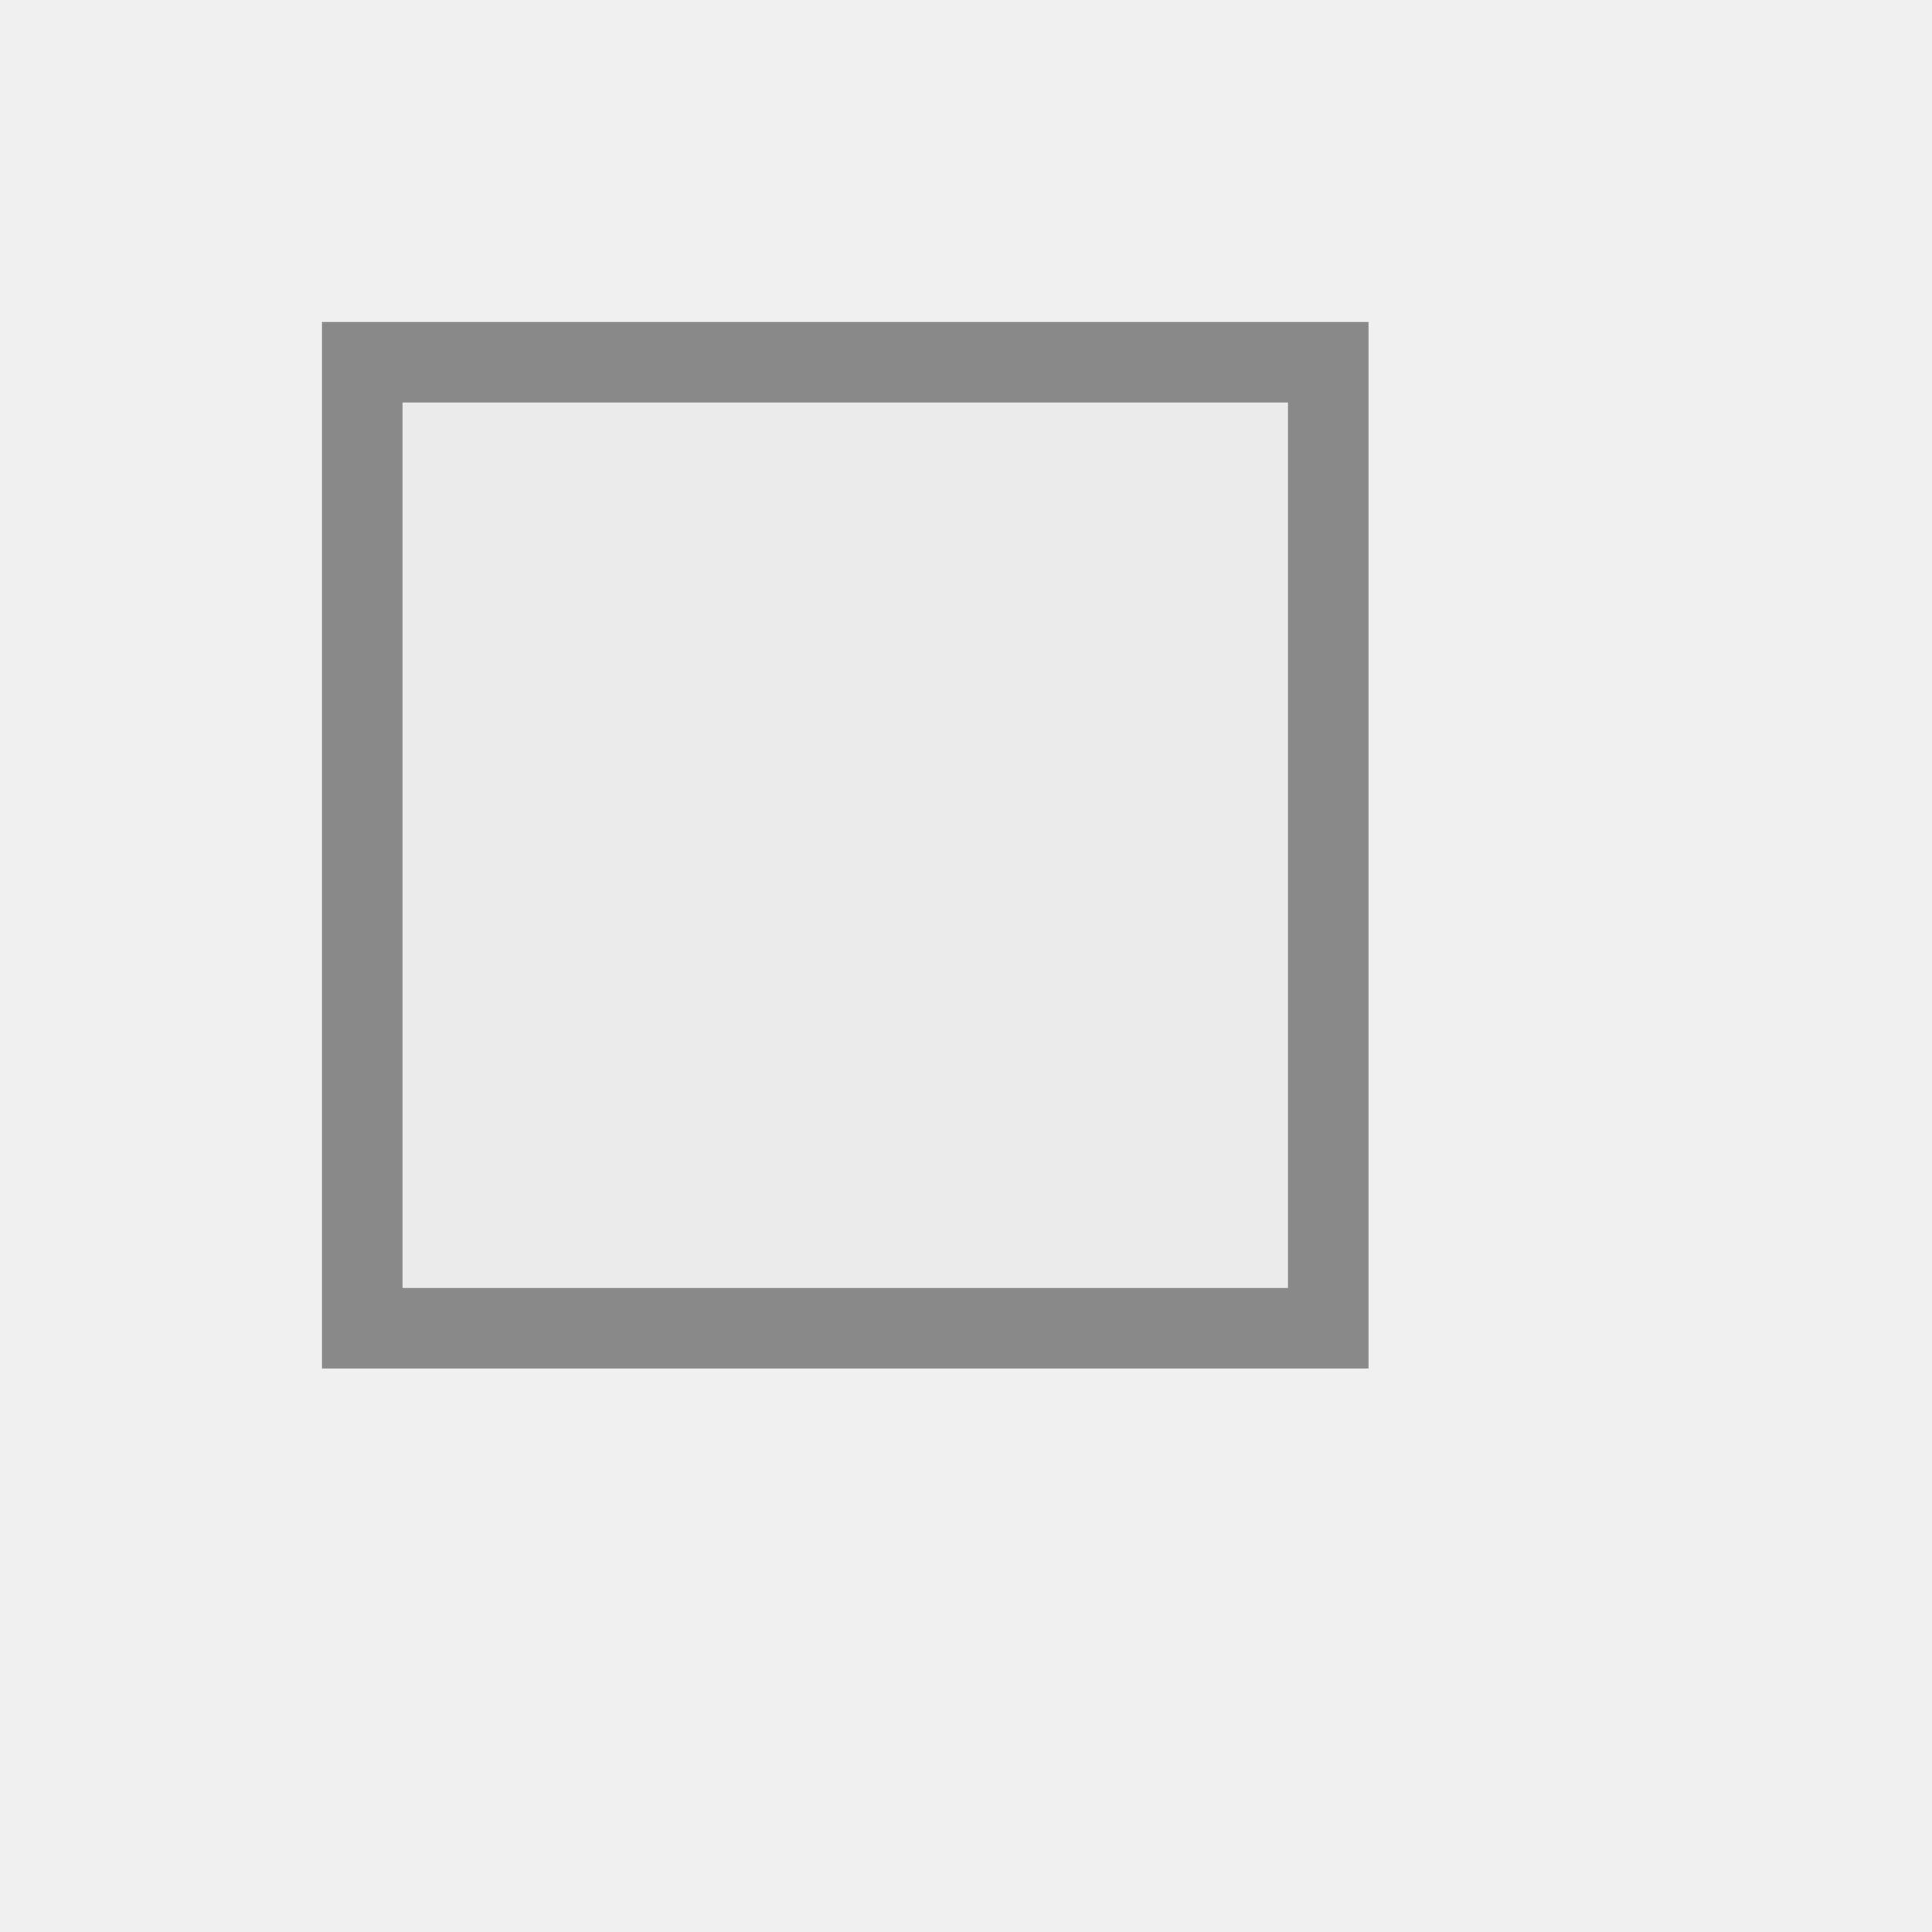
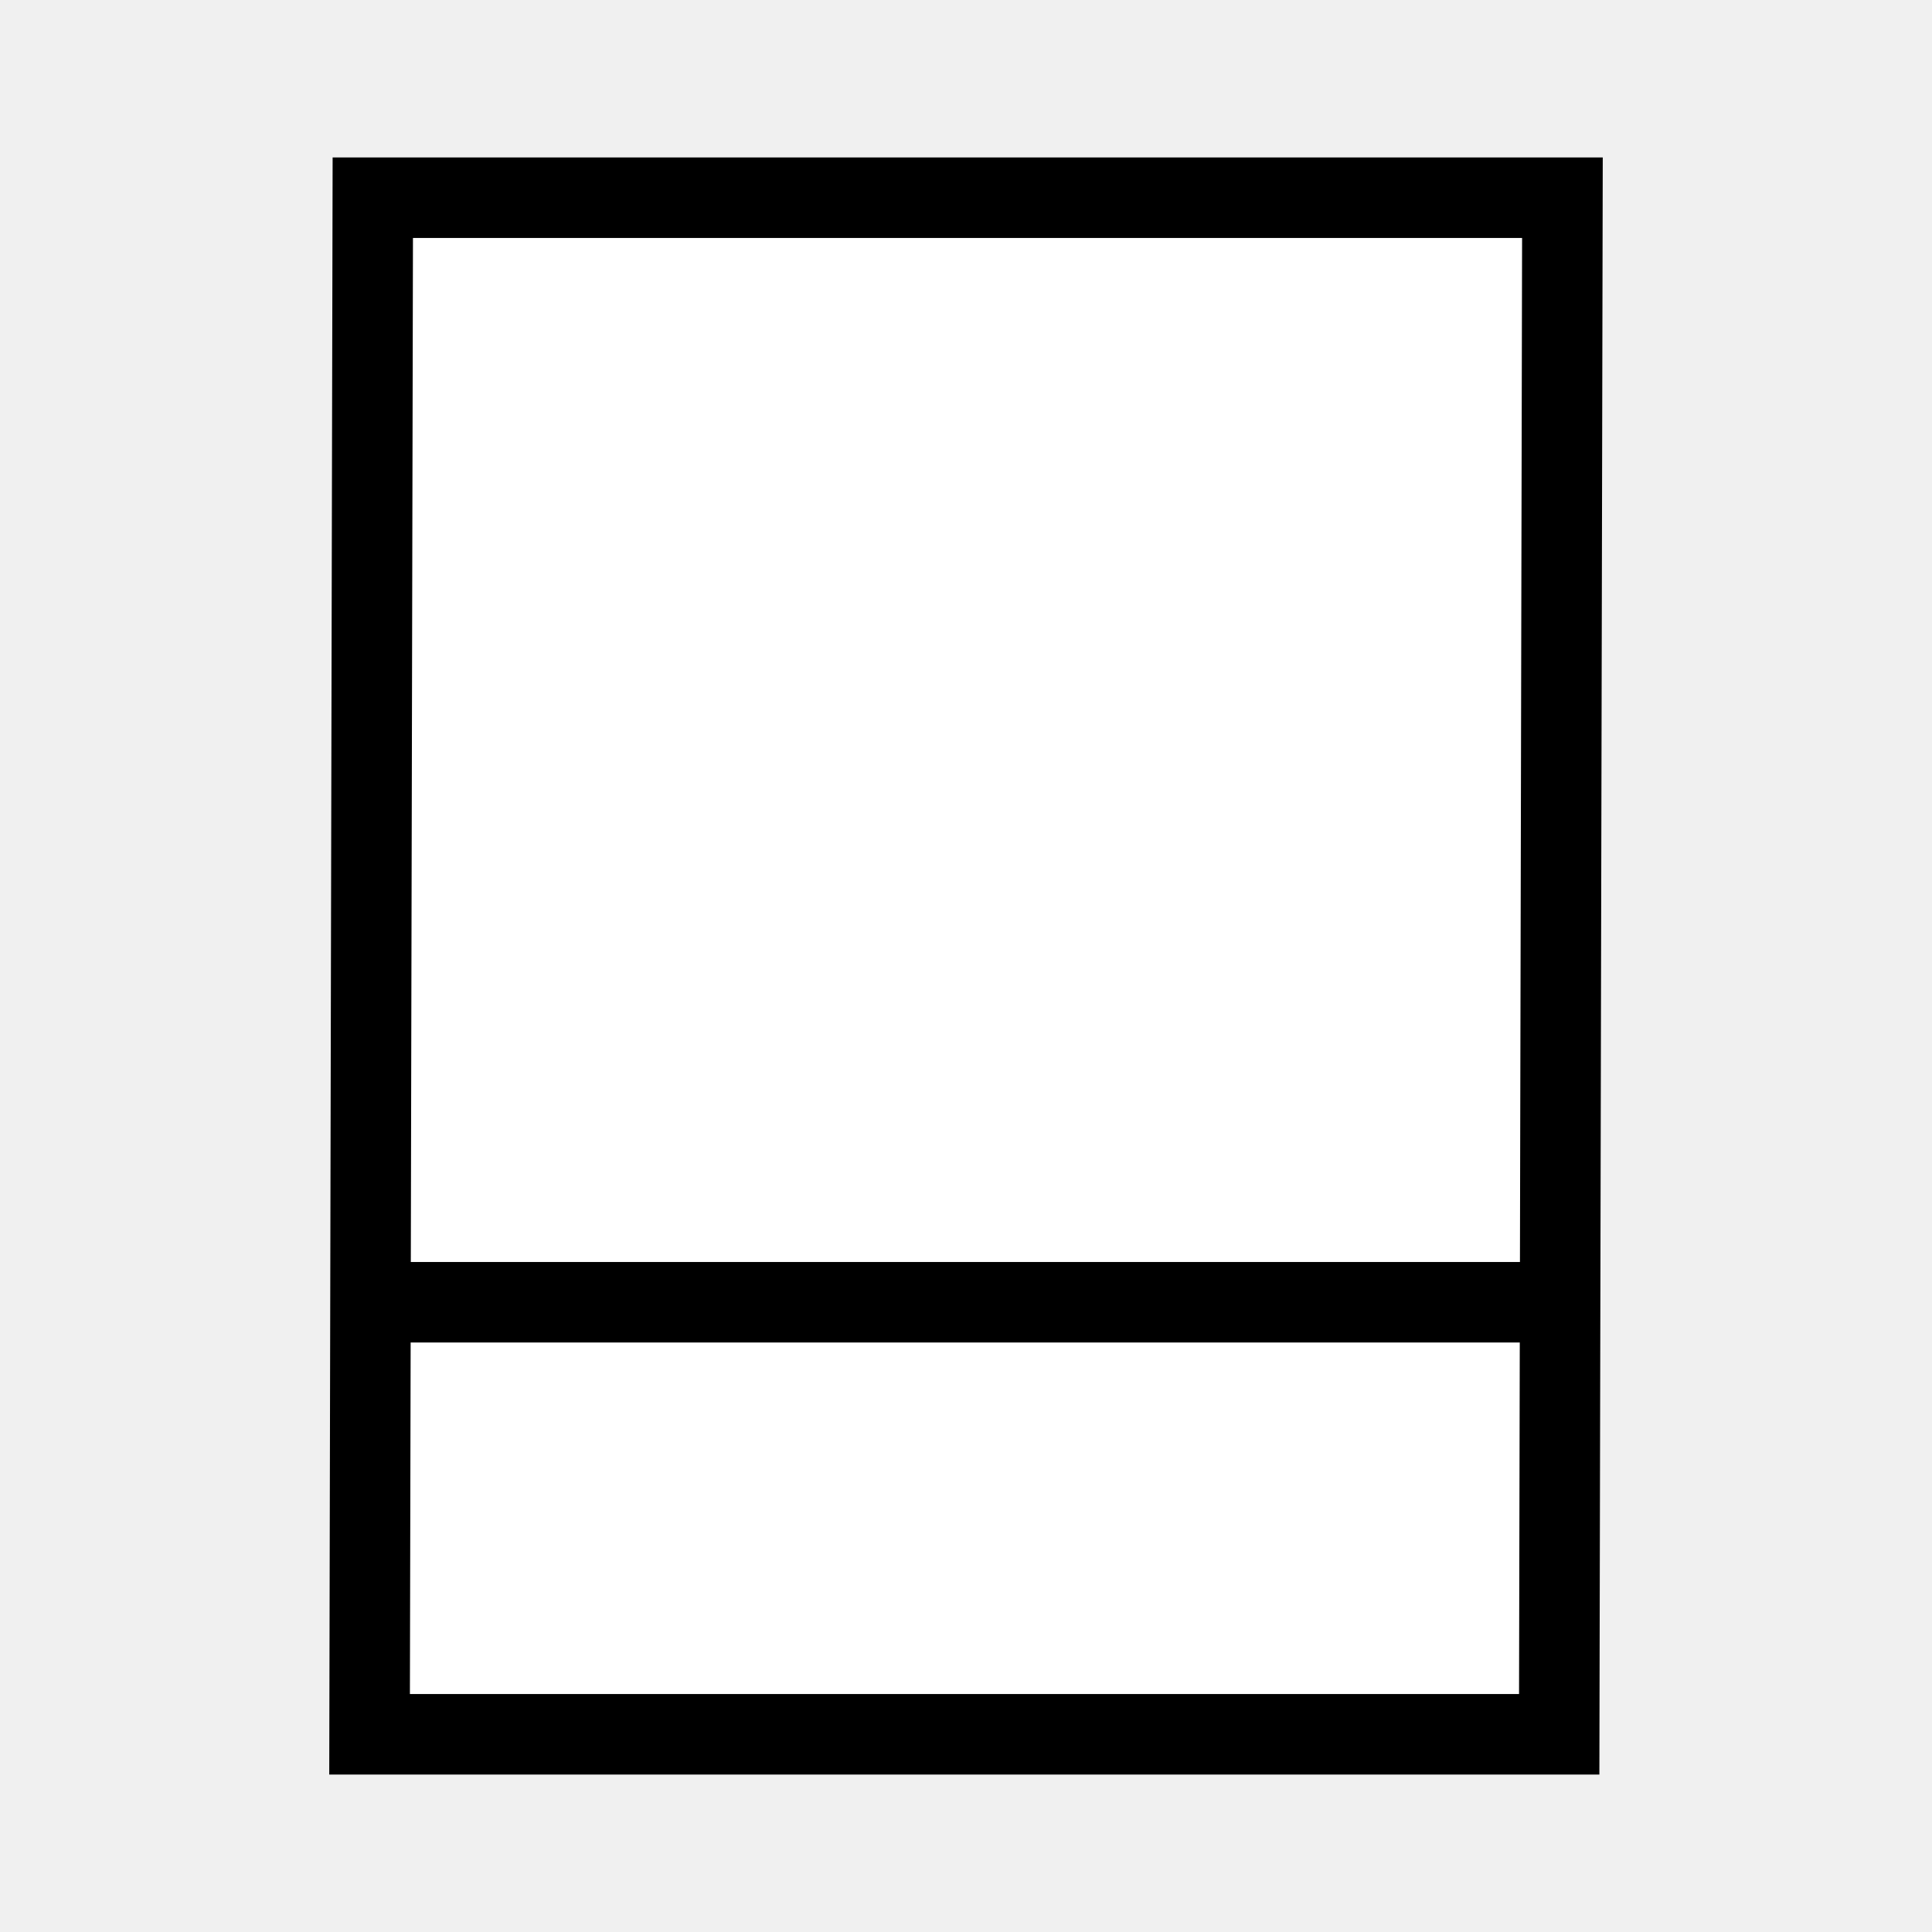
- <svg xmlns="http://www.w3.org/2000/svg" height="24" width="24">
-   <path d="m4.5 12.5h12v12h-12z" fill="#ebebeb" overflow="visible" stroke="#898989" stroke-linecap="round" transform="translate(0 -8)" />
+ <svg xmlns="http://www.w3.org/2000/svg" version="1.1" id="レイヤー_1" x="0px" y="0px" width="24px" height="24px" viewBox="0 0 24 24" enable-background="new 0 0 24 24" xml:space="preserve">
+   <g>
+     <polygon fill="#FFFFFF" stroke="#000000" points="19.369,21.544 4.591,21.544 4.631,2.456 19.409,2.456  " />
+   </g>
+   <line fill="none" stroke="#000000" x1="4.591" y1="16.177" x2="19.409" y2="16.177" />
</svg>
